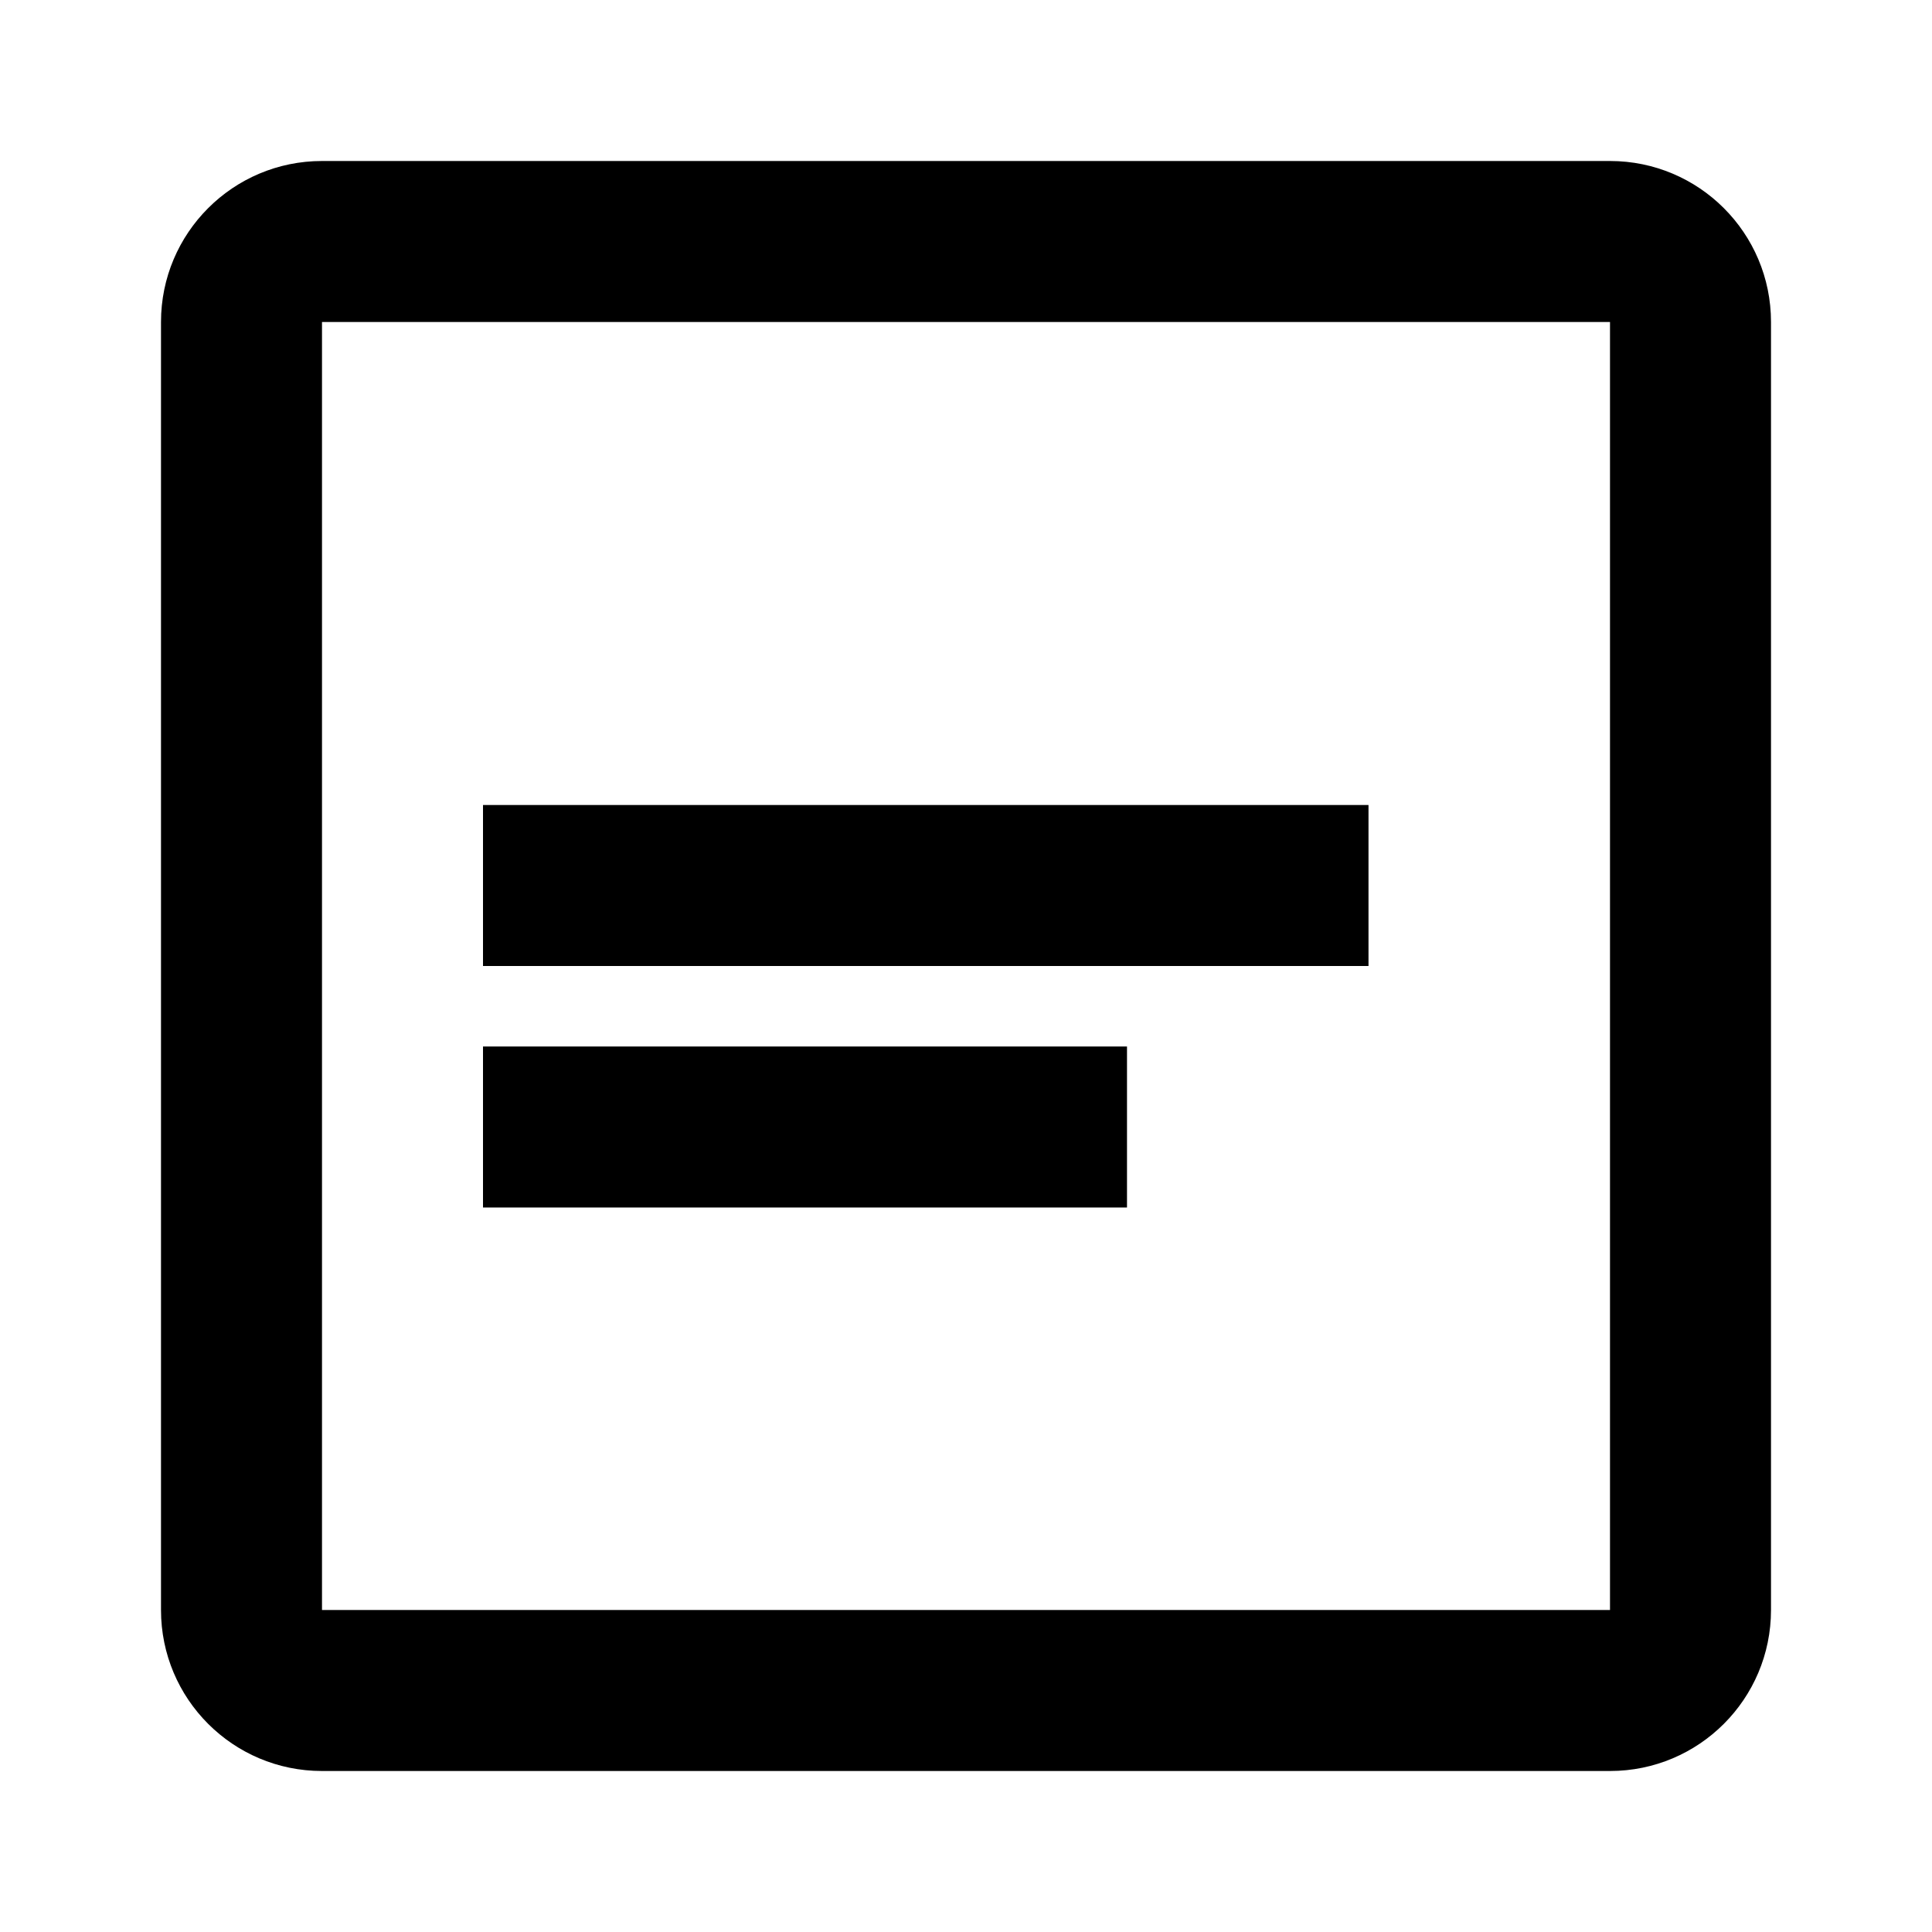
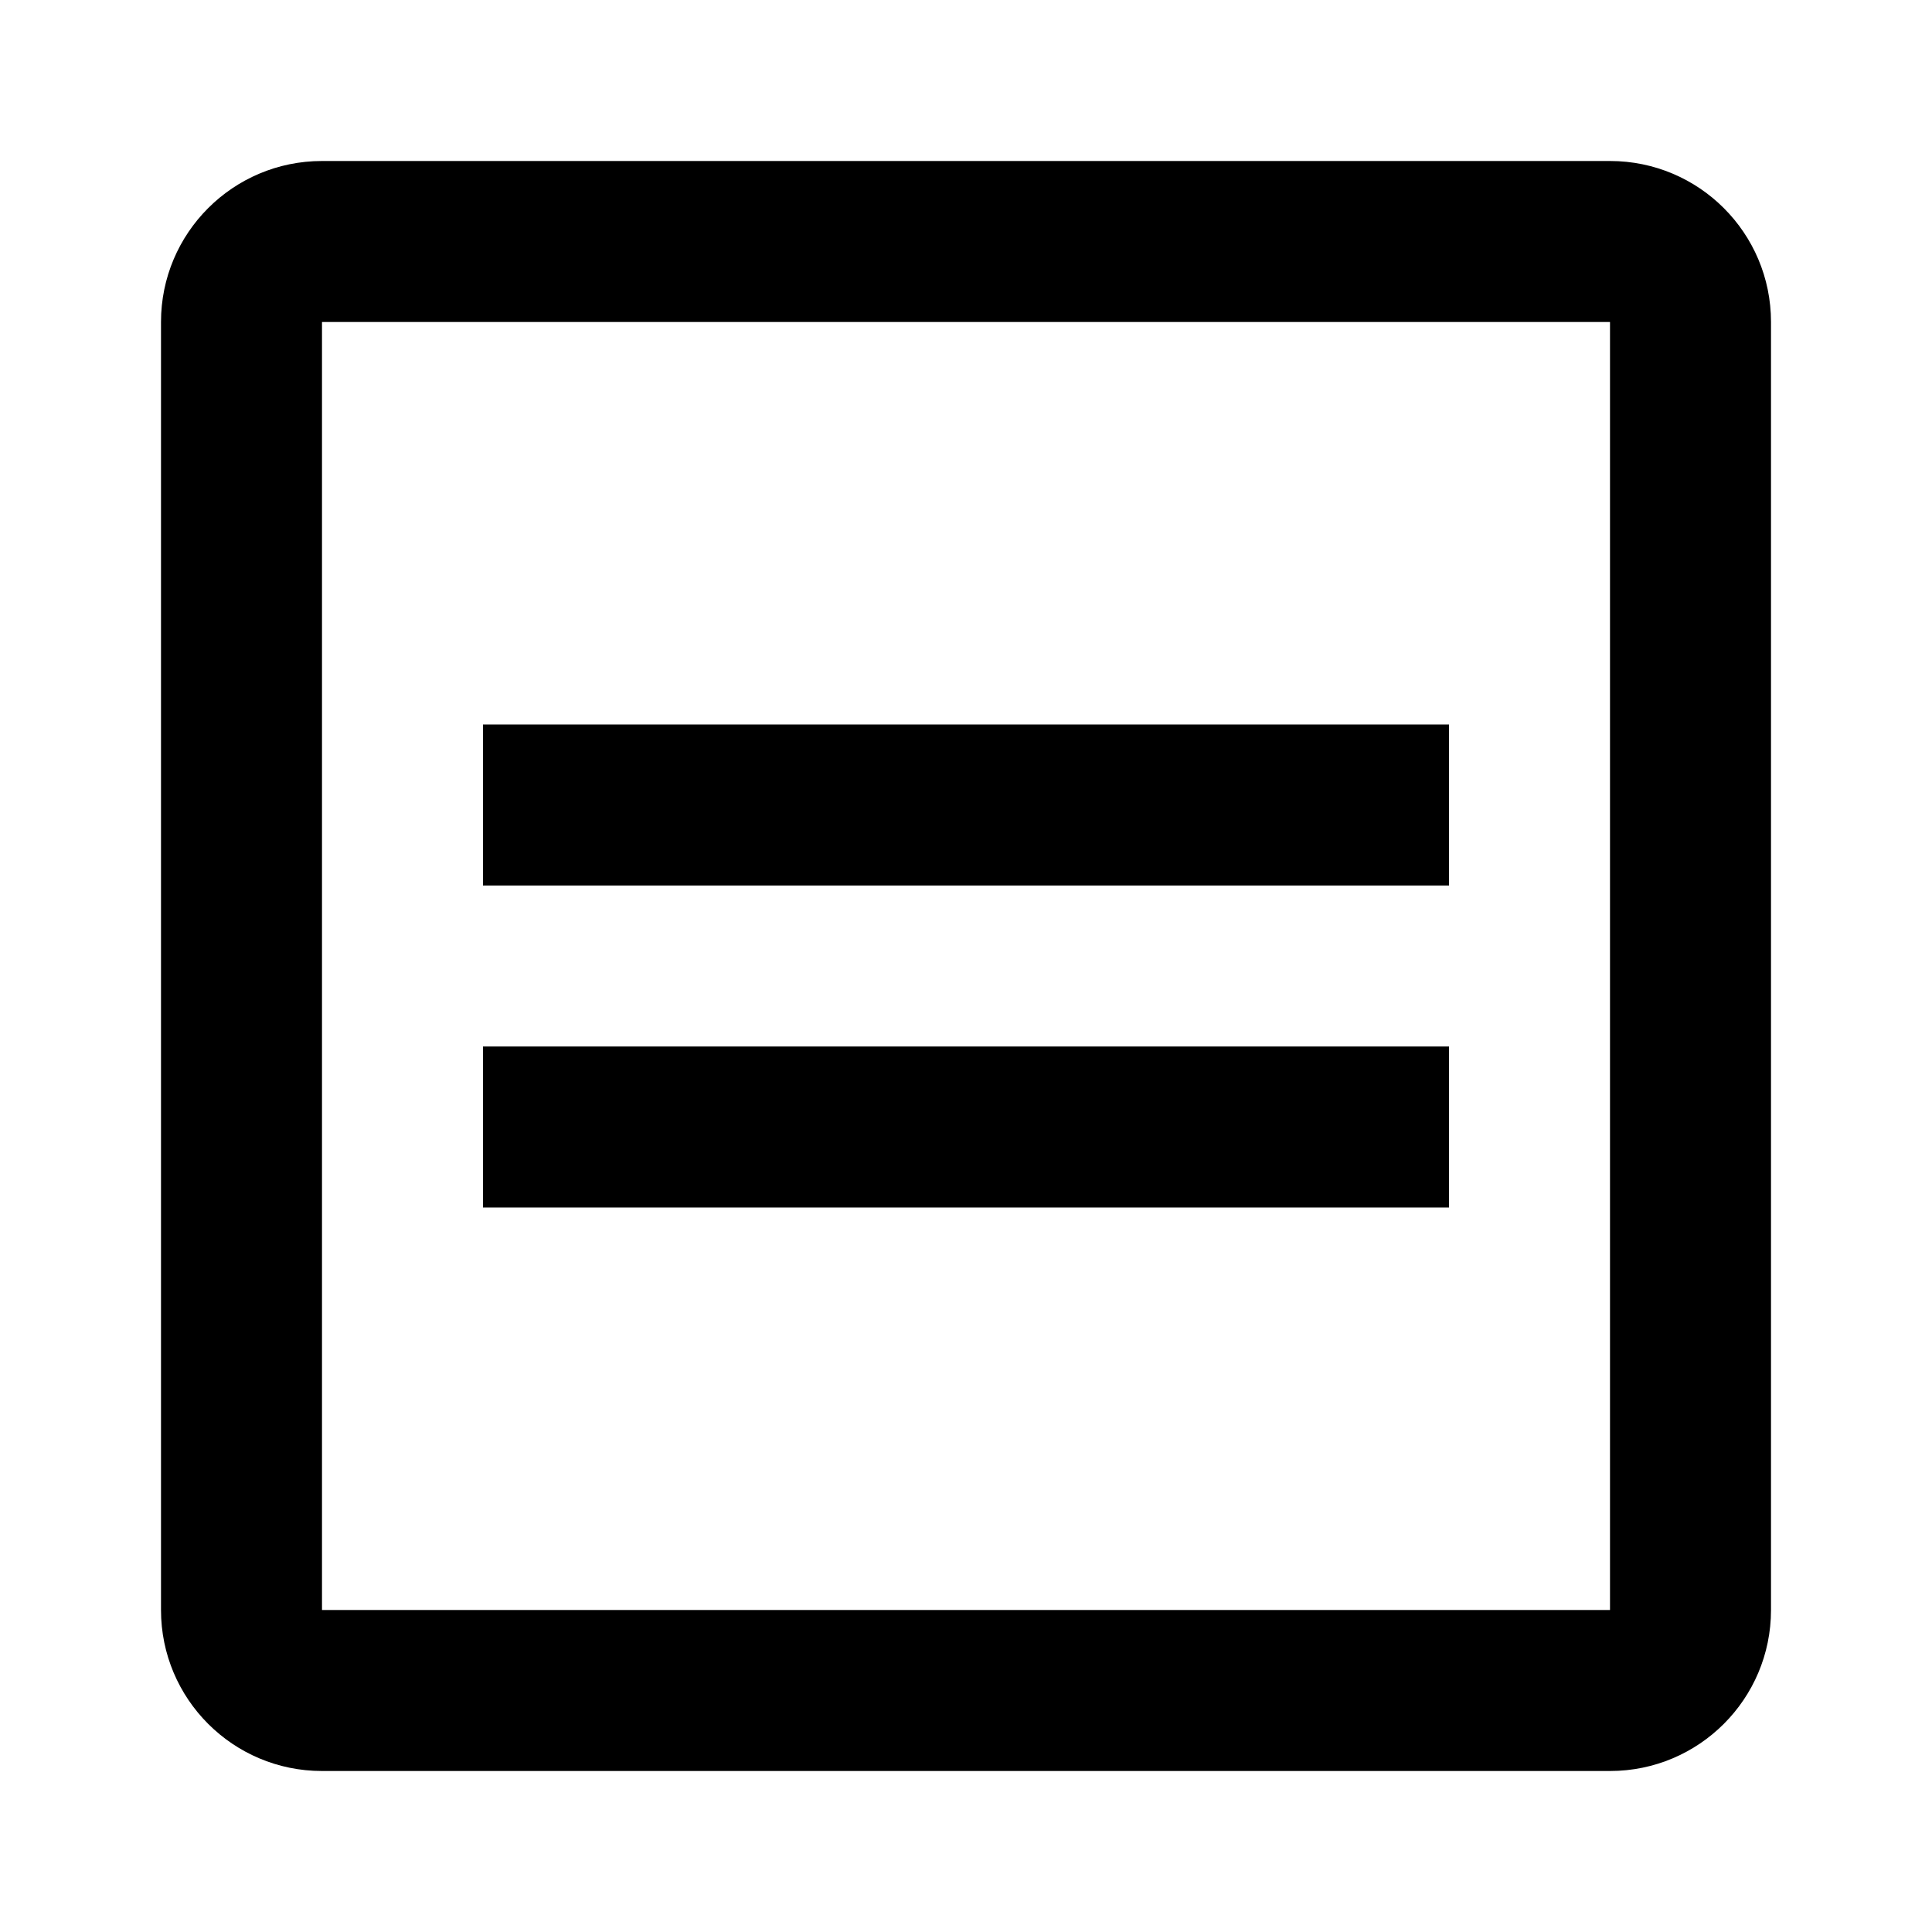
<svg xmlns="http://www.w3.org/2000/svg" version="1.1" width="24" height="24" viewBox="0 0 24 24">
-   <path d="M20 4v16h-16v-16h16zM20 2h-16c-1.105 0-2 0.895-2 2v0 16c0 1.105 0.895 2 2 2v0h16c1.105 0 2-0.895 2-2v0-16c0-1.105-0.895-2-2-2v0z" />
-   <path d="M17 10h-11v2h11v-2z" />
-   <path d="M14 13h-8v2h8v-2z" />
+   <path d="M20 4v16h-16v-16h16zM20 2h-16c-1.105 0-2 0.895-2 2v16c0 1.105 0.895 2 2 2h16c1.105 0 2-0.895 2-2v-16c0-1.105-0.895-2-2-2z" />
+   <path d="M18 9h-12v2h12v-2z" />
+   <path d="M18 13h-12v2h12v-2z" />
</svg>
